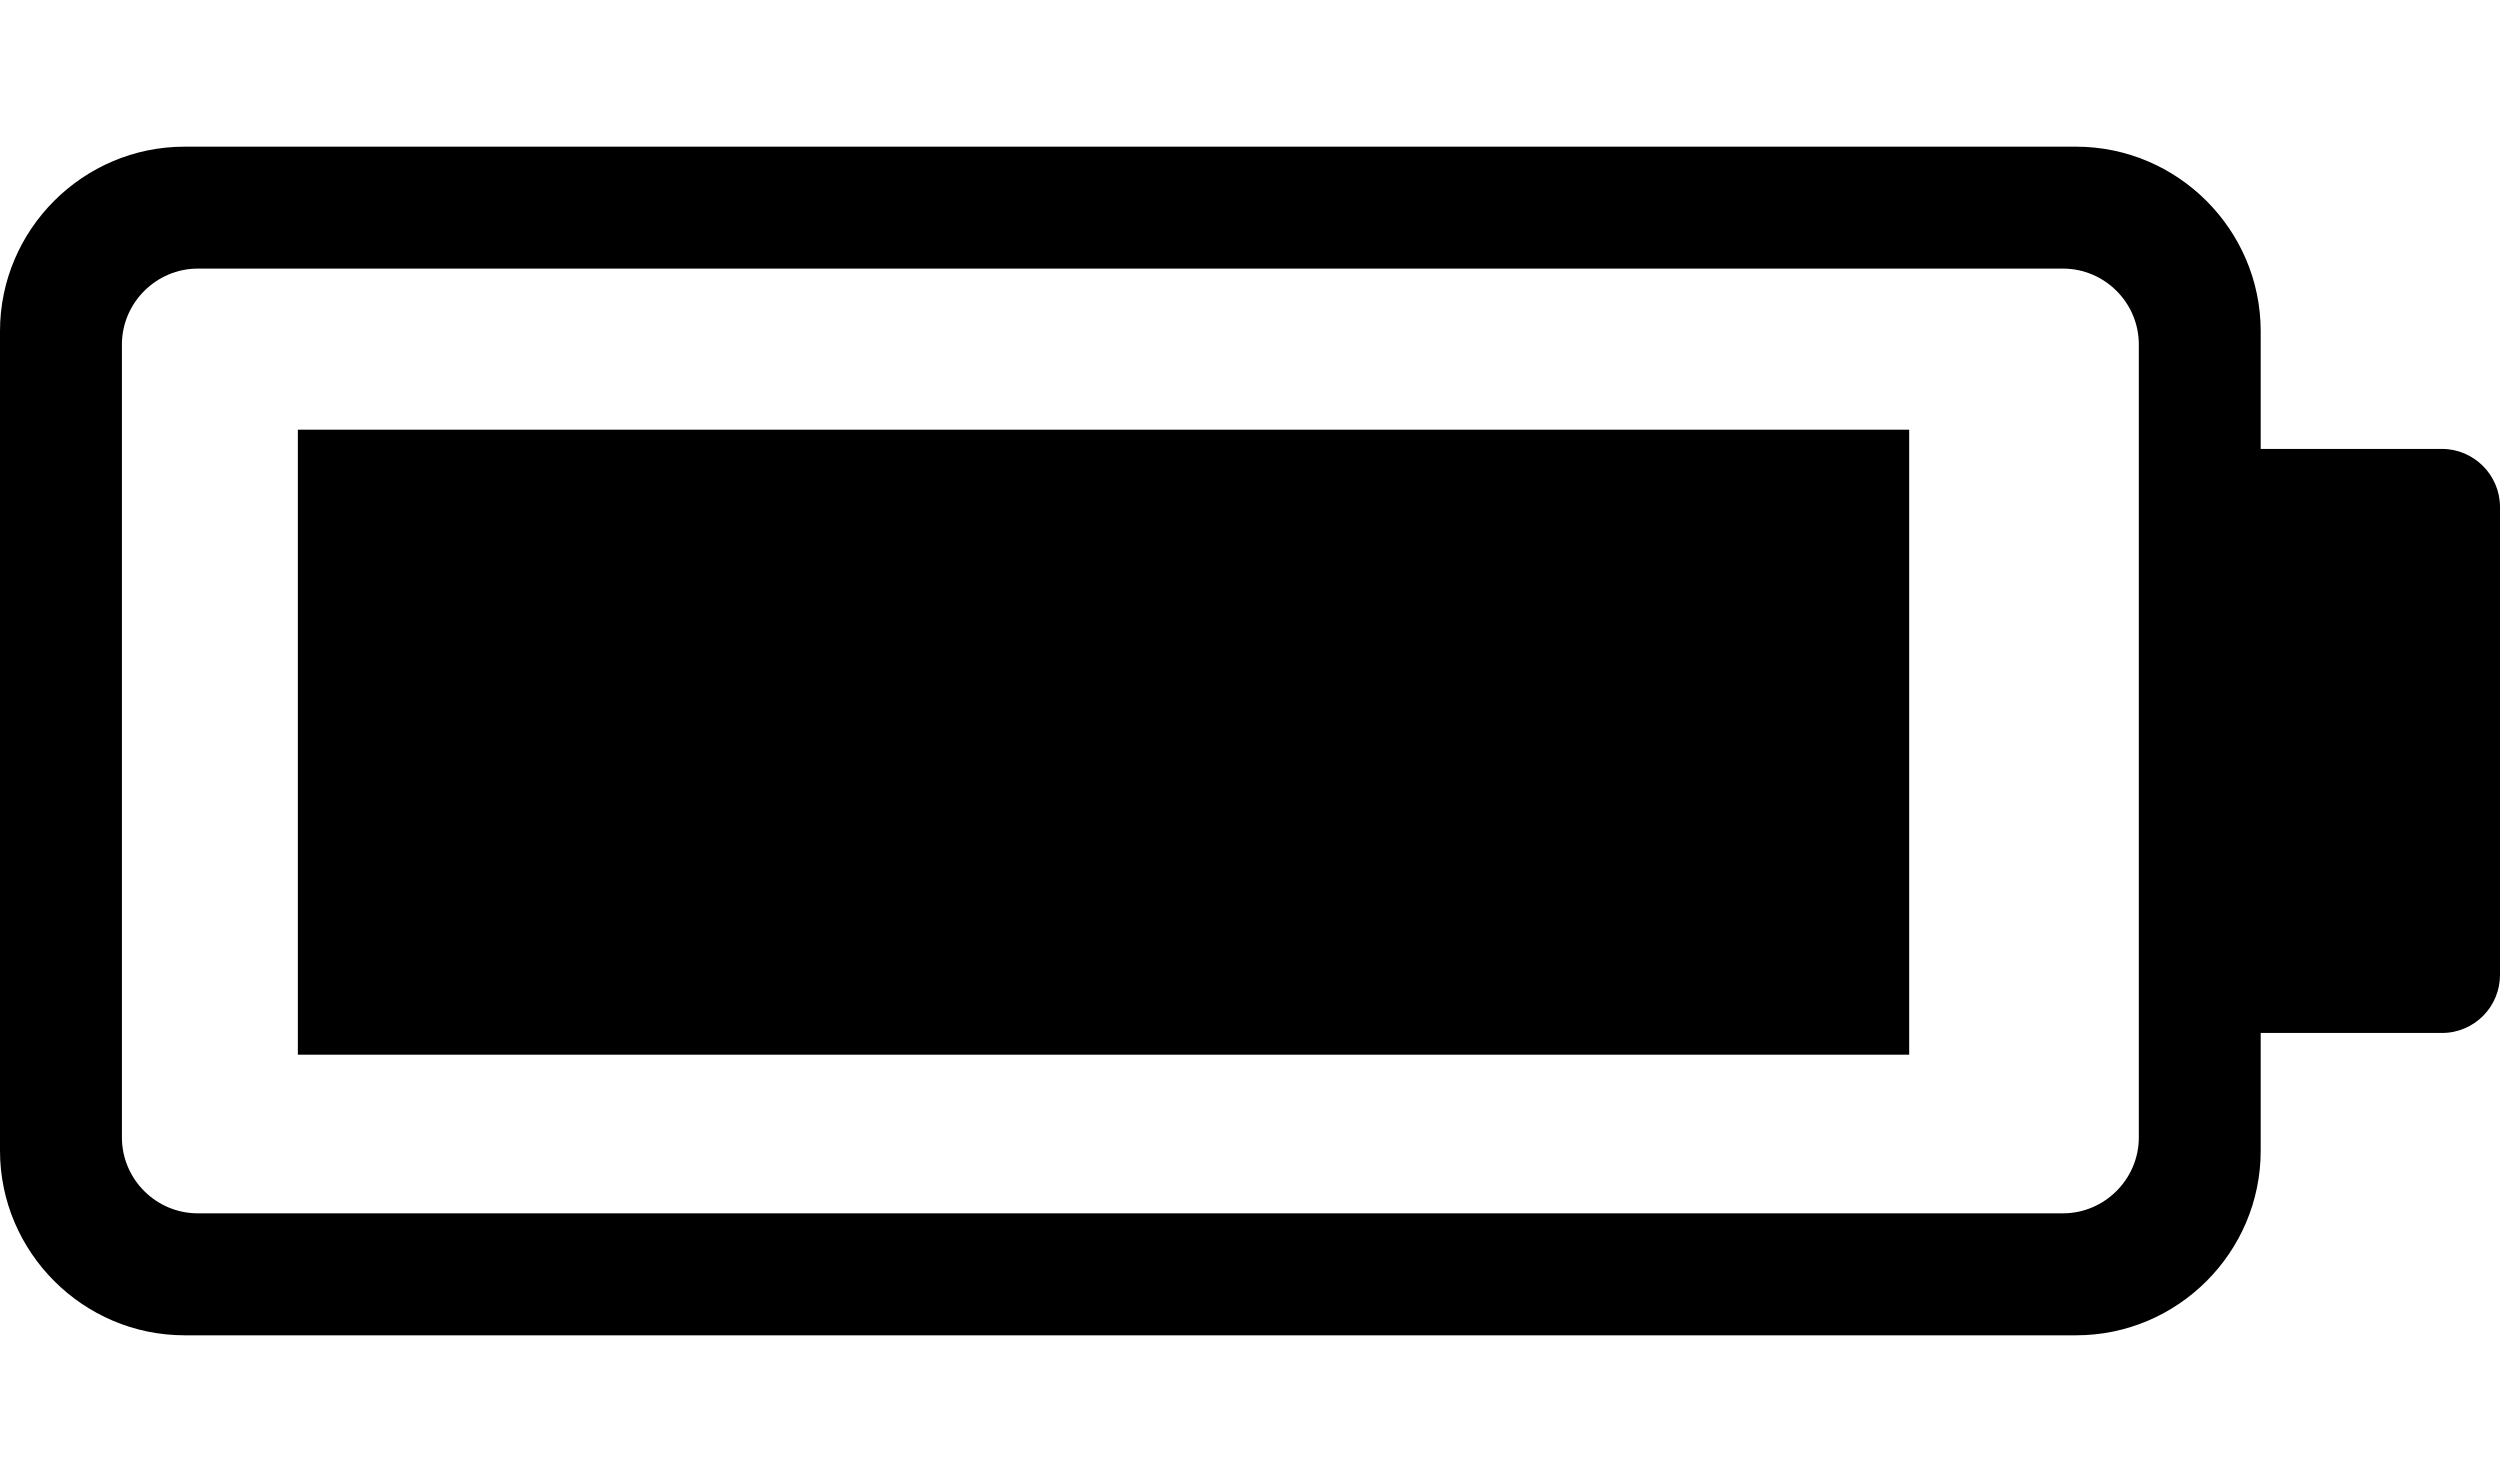
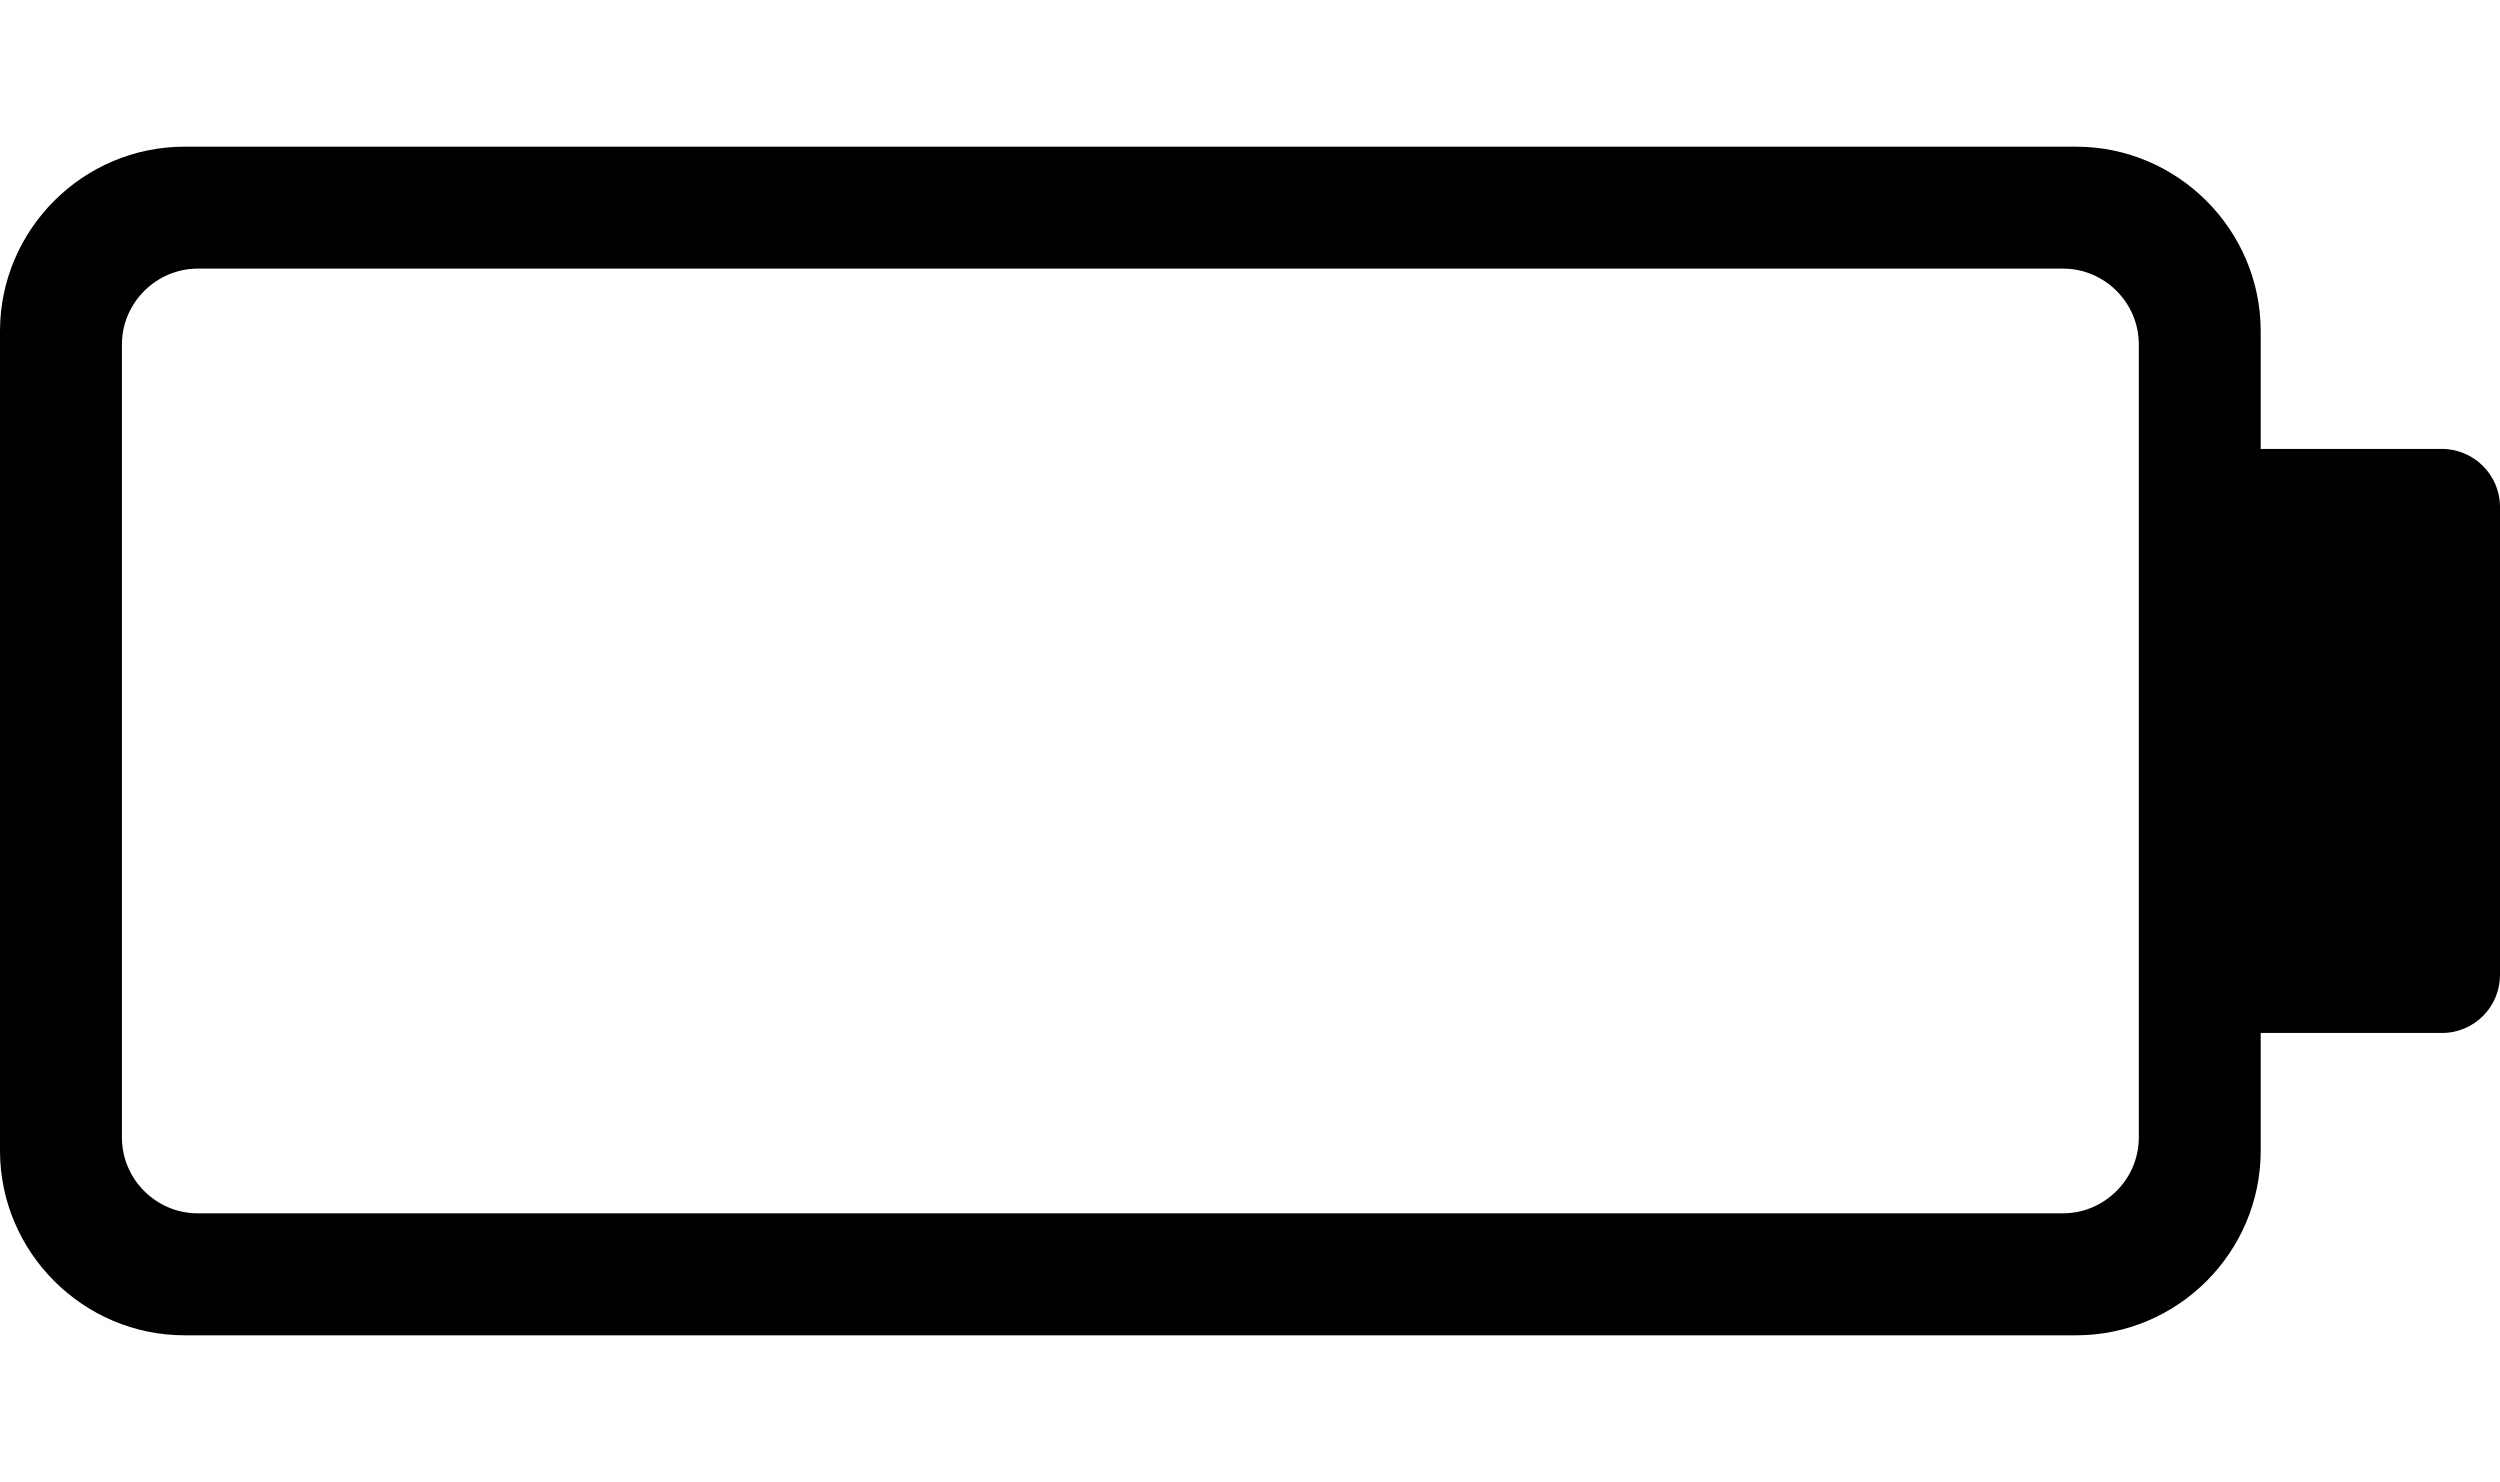
<svg xmlns="http://www.w3.org/2000/svg" viewBox="0 0 512 303.51" fill="currentColor" fill-rule="evenodd" clip-rule="evenodd">
  <path d="M462.99 235.67v-24.12h37.15c3.29 0 6.25-1.35 8.38-3.48a11.89 11.89 0 0 0 3.48-8.39v-95.87c0-3.26-1.36-6.25-3.49-8.38-2.13-2.13-5.11-3.49-8.37-3.49h-37.15V67.83c0-20.79-17.03-37.79-37.8-37.79H37.79C16.99 30.04 0 47.03 0 67.83v167.84c0 20.78 17.03 37.8 37.79 37.8h387.4c20.81 0 37.8-16.98 37.8-37.8ZM40.5 55.01h382c8.53 0 15.53 6.98 15.53 15.53v162.42c0 8.52-7.01 15.53-15.53 15.53H40.5c-8.54 0-15.53-6.99-15.53-15.53V70.54c0-8.51 7.02-15.53 15.53-15.53Z" />
-   <path d="M61 88h330v128H61z" />
</svg>
